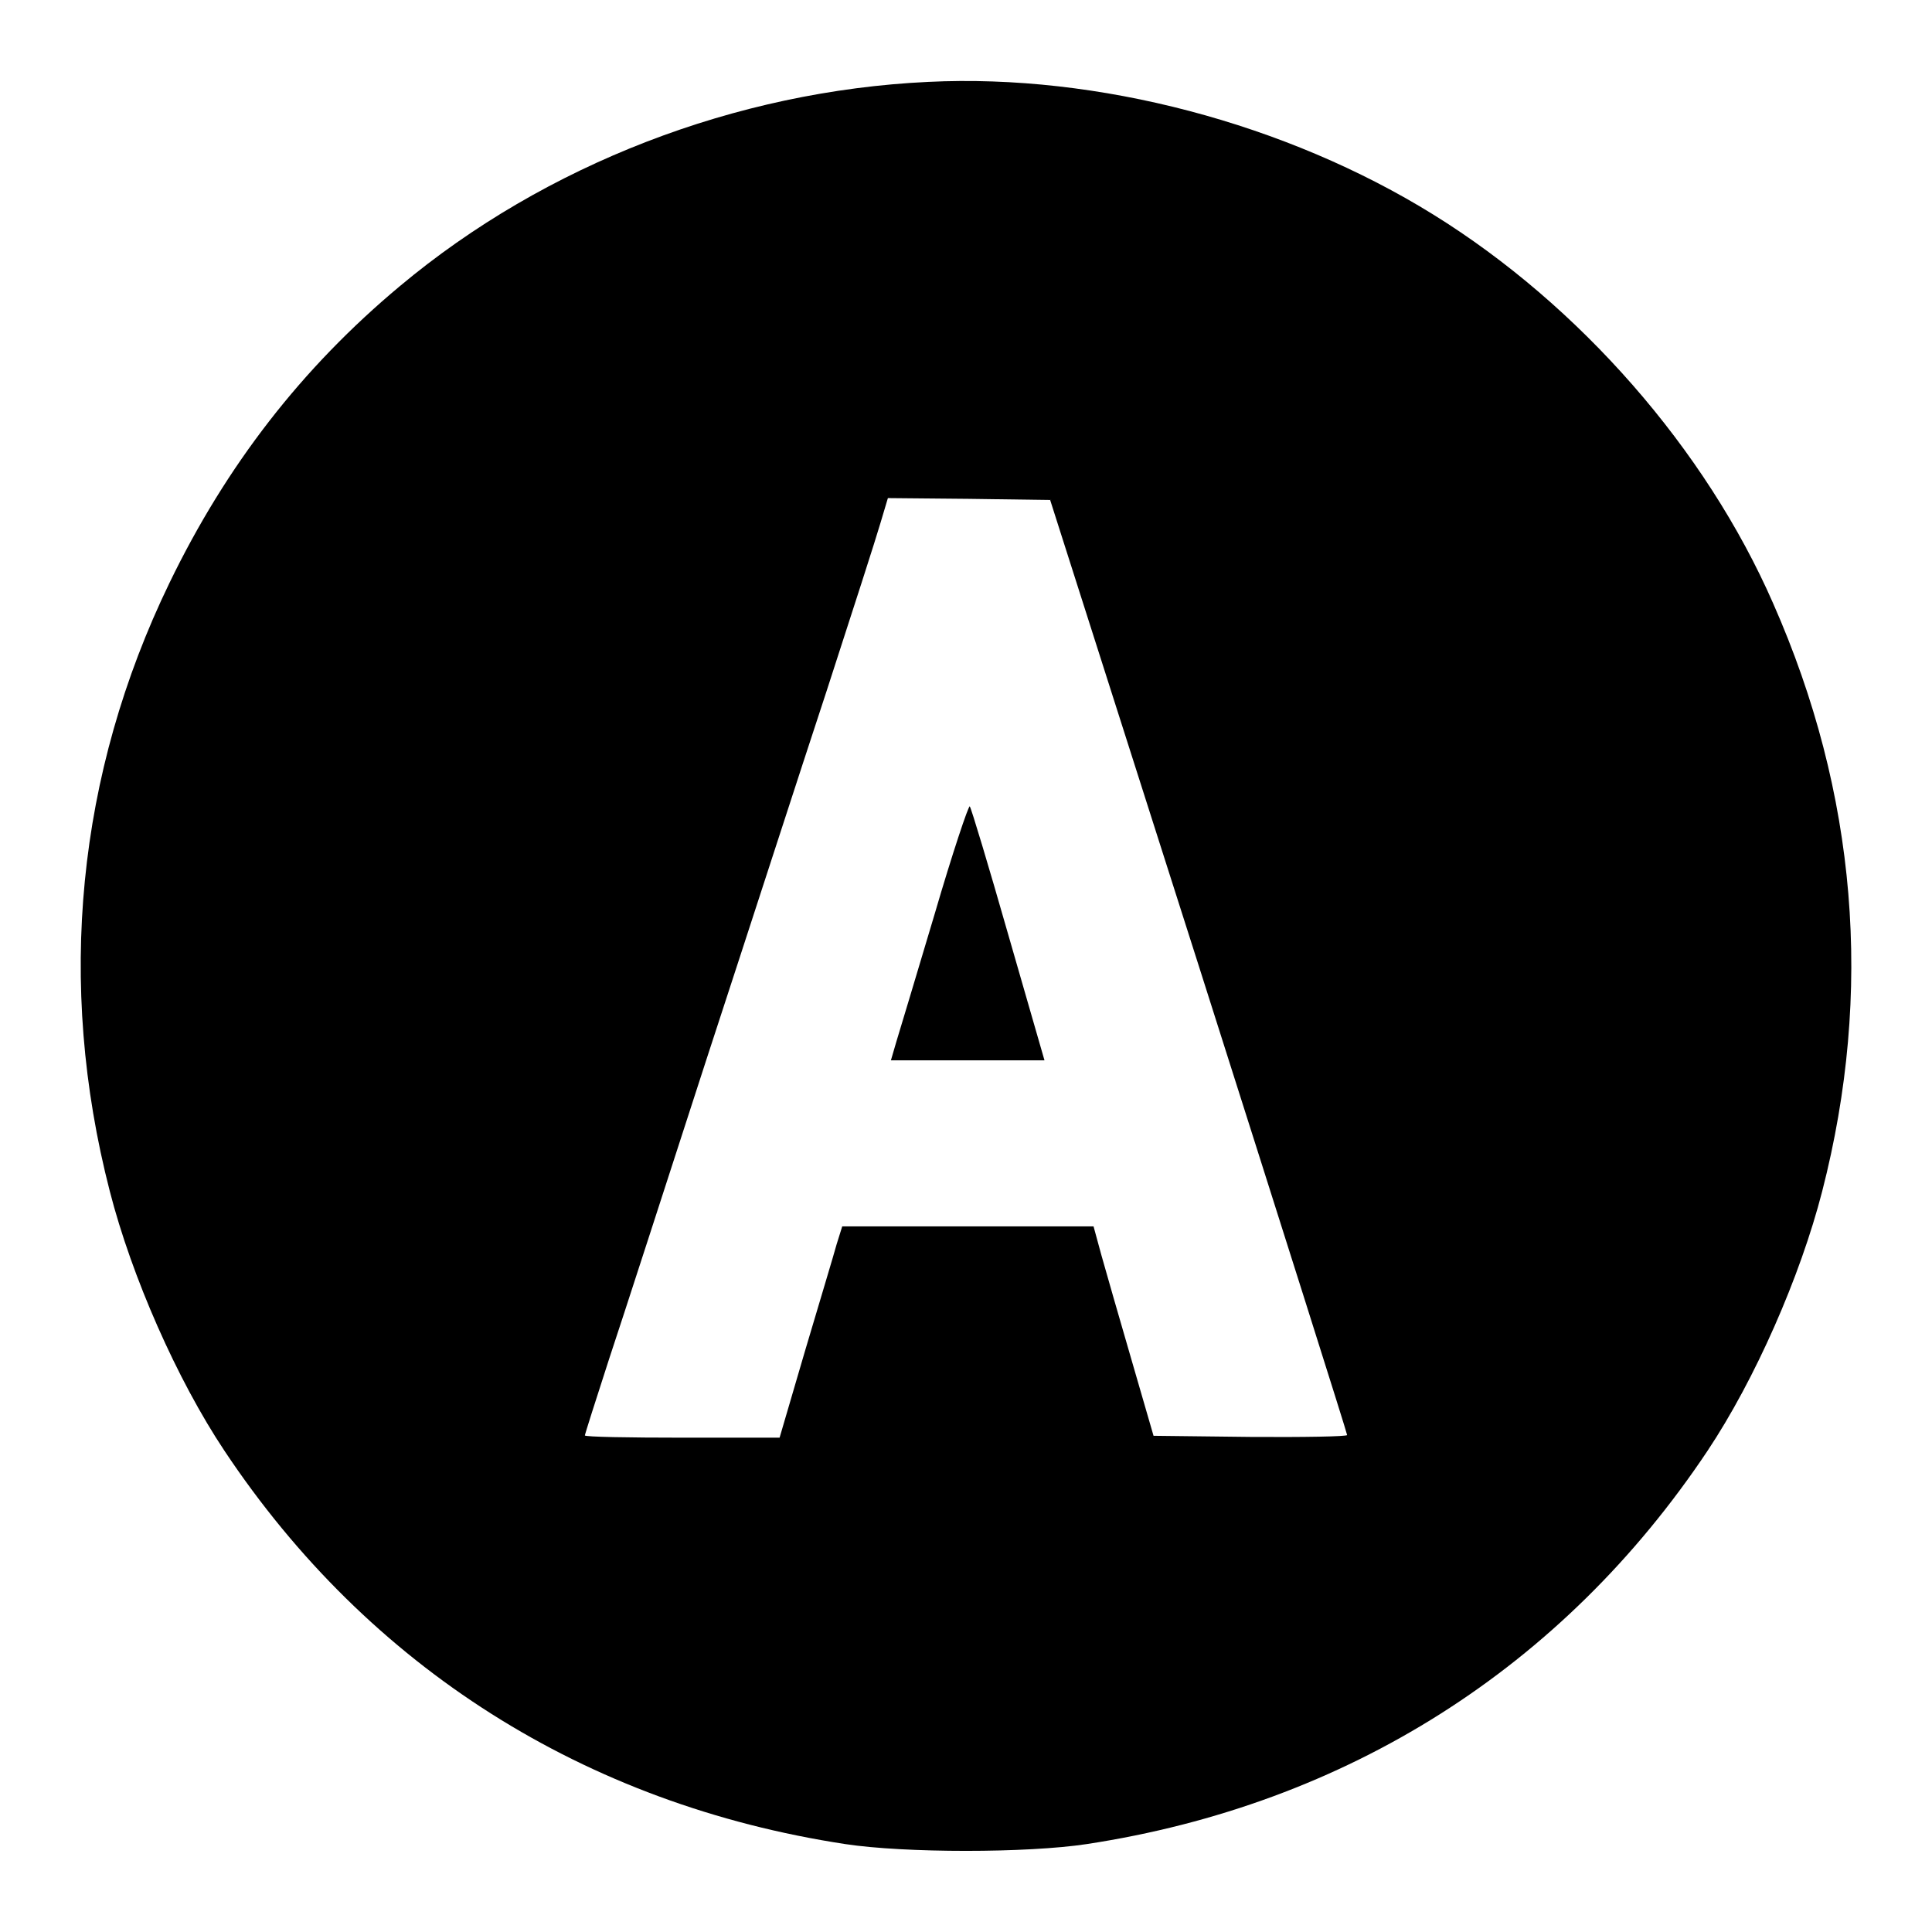
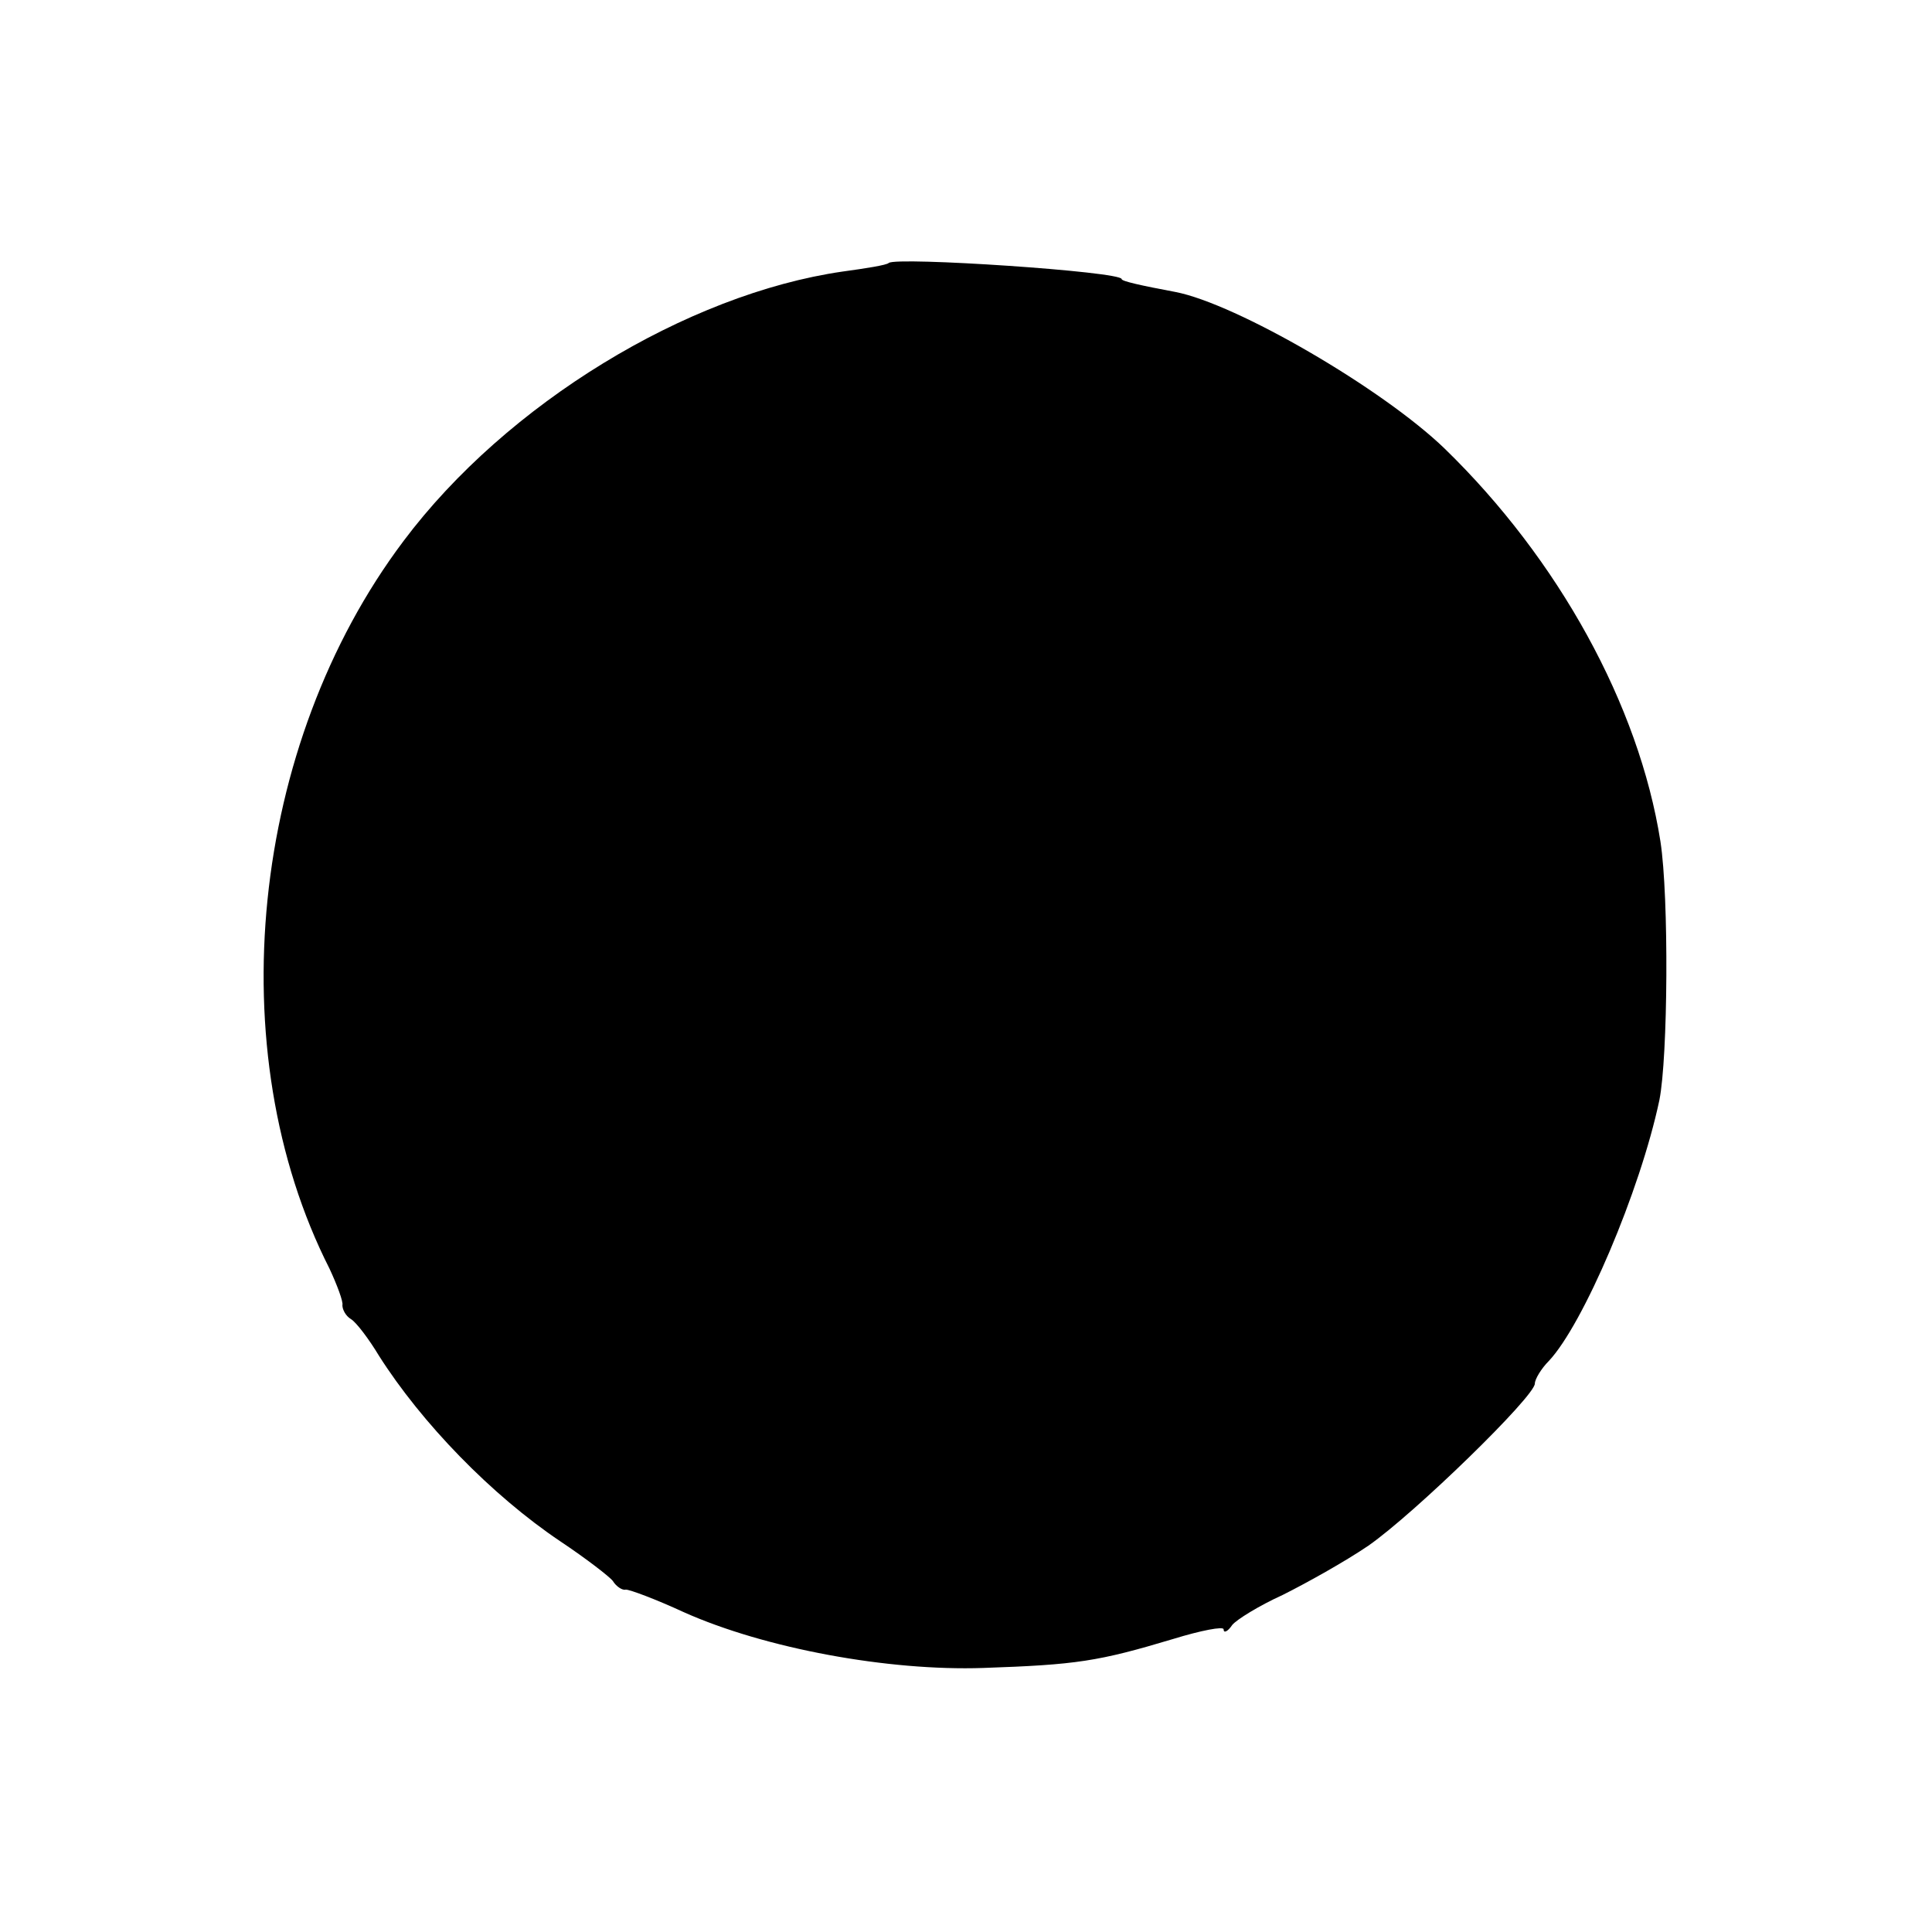
- <svg xmlns="http://www.w3.org/2000/svg" version="1" width="682.667" height="682.667" viewBox="0 0 512 512">
-   <path d="M246 21.7c-51 2.4-101.5 21.9-140 54.1-26 21.7-46 47.5-61.1 78.7-24.5 50.6-30 106.1-15.8 161.2 5.8 22.6 17.8 49.9 30.4 68.8 38.2 57.4 95.6 93.7 164.5 104.2 15.8 2.4 48.2 2.4 64 0 68.9-10.5 126.2-46.8 164.5-104.2 12.6-18.9 24.6-46.2 30.4-68.8 13.6-52.9 9.2-105.5-13-155.8-17.9-40.9-51.3-79-90-103-39-24.2-89-37.4-133.9-35.2zM317.7 256c21.6 67.9 39.3 123.8 39.3 124.3 0 .4-11.5.6-25.6.5l-25.7-.3-5.8-20c-3.2-11-6.8-23.5-8-27.8l-2.1-7.7h-66.6l-1.5 4.8c-.7 2.6-4.5 15.2-8.3 28l-6.8 23.2h-25.8c-14.2 0-25.8-.2-25.8-.6 0-.3 2.9-9.4 6.4-20.2 3.6-10.8 15.2-46.7 25.9-79.7 10.8-33 25-76.9 31.8-97.5 6.7-20.6 13.1-40.5 14.2-44.3l2-6.7 21.5.2 21.5.3L317.7 256z" />
-   <path d="M247.7 242.2c-4.8 16.1-9.4 31.4-10.2 34l-1.4 4.8h40.7l-9.6-33.3c-5.2-18.2-9.8-33.5-10.2-34-.3-.4-4.6 12.4-9.3 28.5z" />
+ <svg xmlns="http://www.w3.org/2000/svg" version="1" width="240" height="240" viewBox="0 0 180 180">
+   <path d="M82.8 24.5c-.2.2-2.1.5-4.3.8C64 27.4 47.2 37.6 37.6 50.4c-14.3 19-17.2 47.5-6.9 67.8.7 1.5 1.3 3.1 1.2 3.4 0 .4.3 1 .8 1.3.5.3 1.7 1.9 2.6 3.4 4 6.3 10.5 13 16.9 17.3 2.4 1.6 4.6 3.3 4.9 3.7.3.5.9.9 1.2.8.4 0 2.8.9 5.4 2.1 7.6 3.4 19.1 5.5 27.9 5.2 8.7-.3 10.7-.6 17.7-2.7 2.6-.8 4.7-1.2 4.7-.9 0 .4.4.2.8-.4.4-.5 2.5-1.8 4.7-2.8 2.2-1.1 5.8-3.1 8-4.6 4.3-3 15.5-13.9 15.5-15.1 0-.4.6-1.4 1.3-2.1 3.2-3.4 8.5-15.8 10.3-24.3.8-4 .9-18.9.1-24.1-2-12.7-9.5-26.3-20.1-36.6-5.8-5.6-19.4-13.5-25.1-14.6-3.2-.6-5-1-5-1.2 0-.7-21-2.1-21.7-1.5z" />
</svg>
